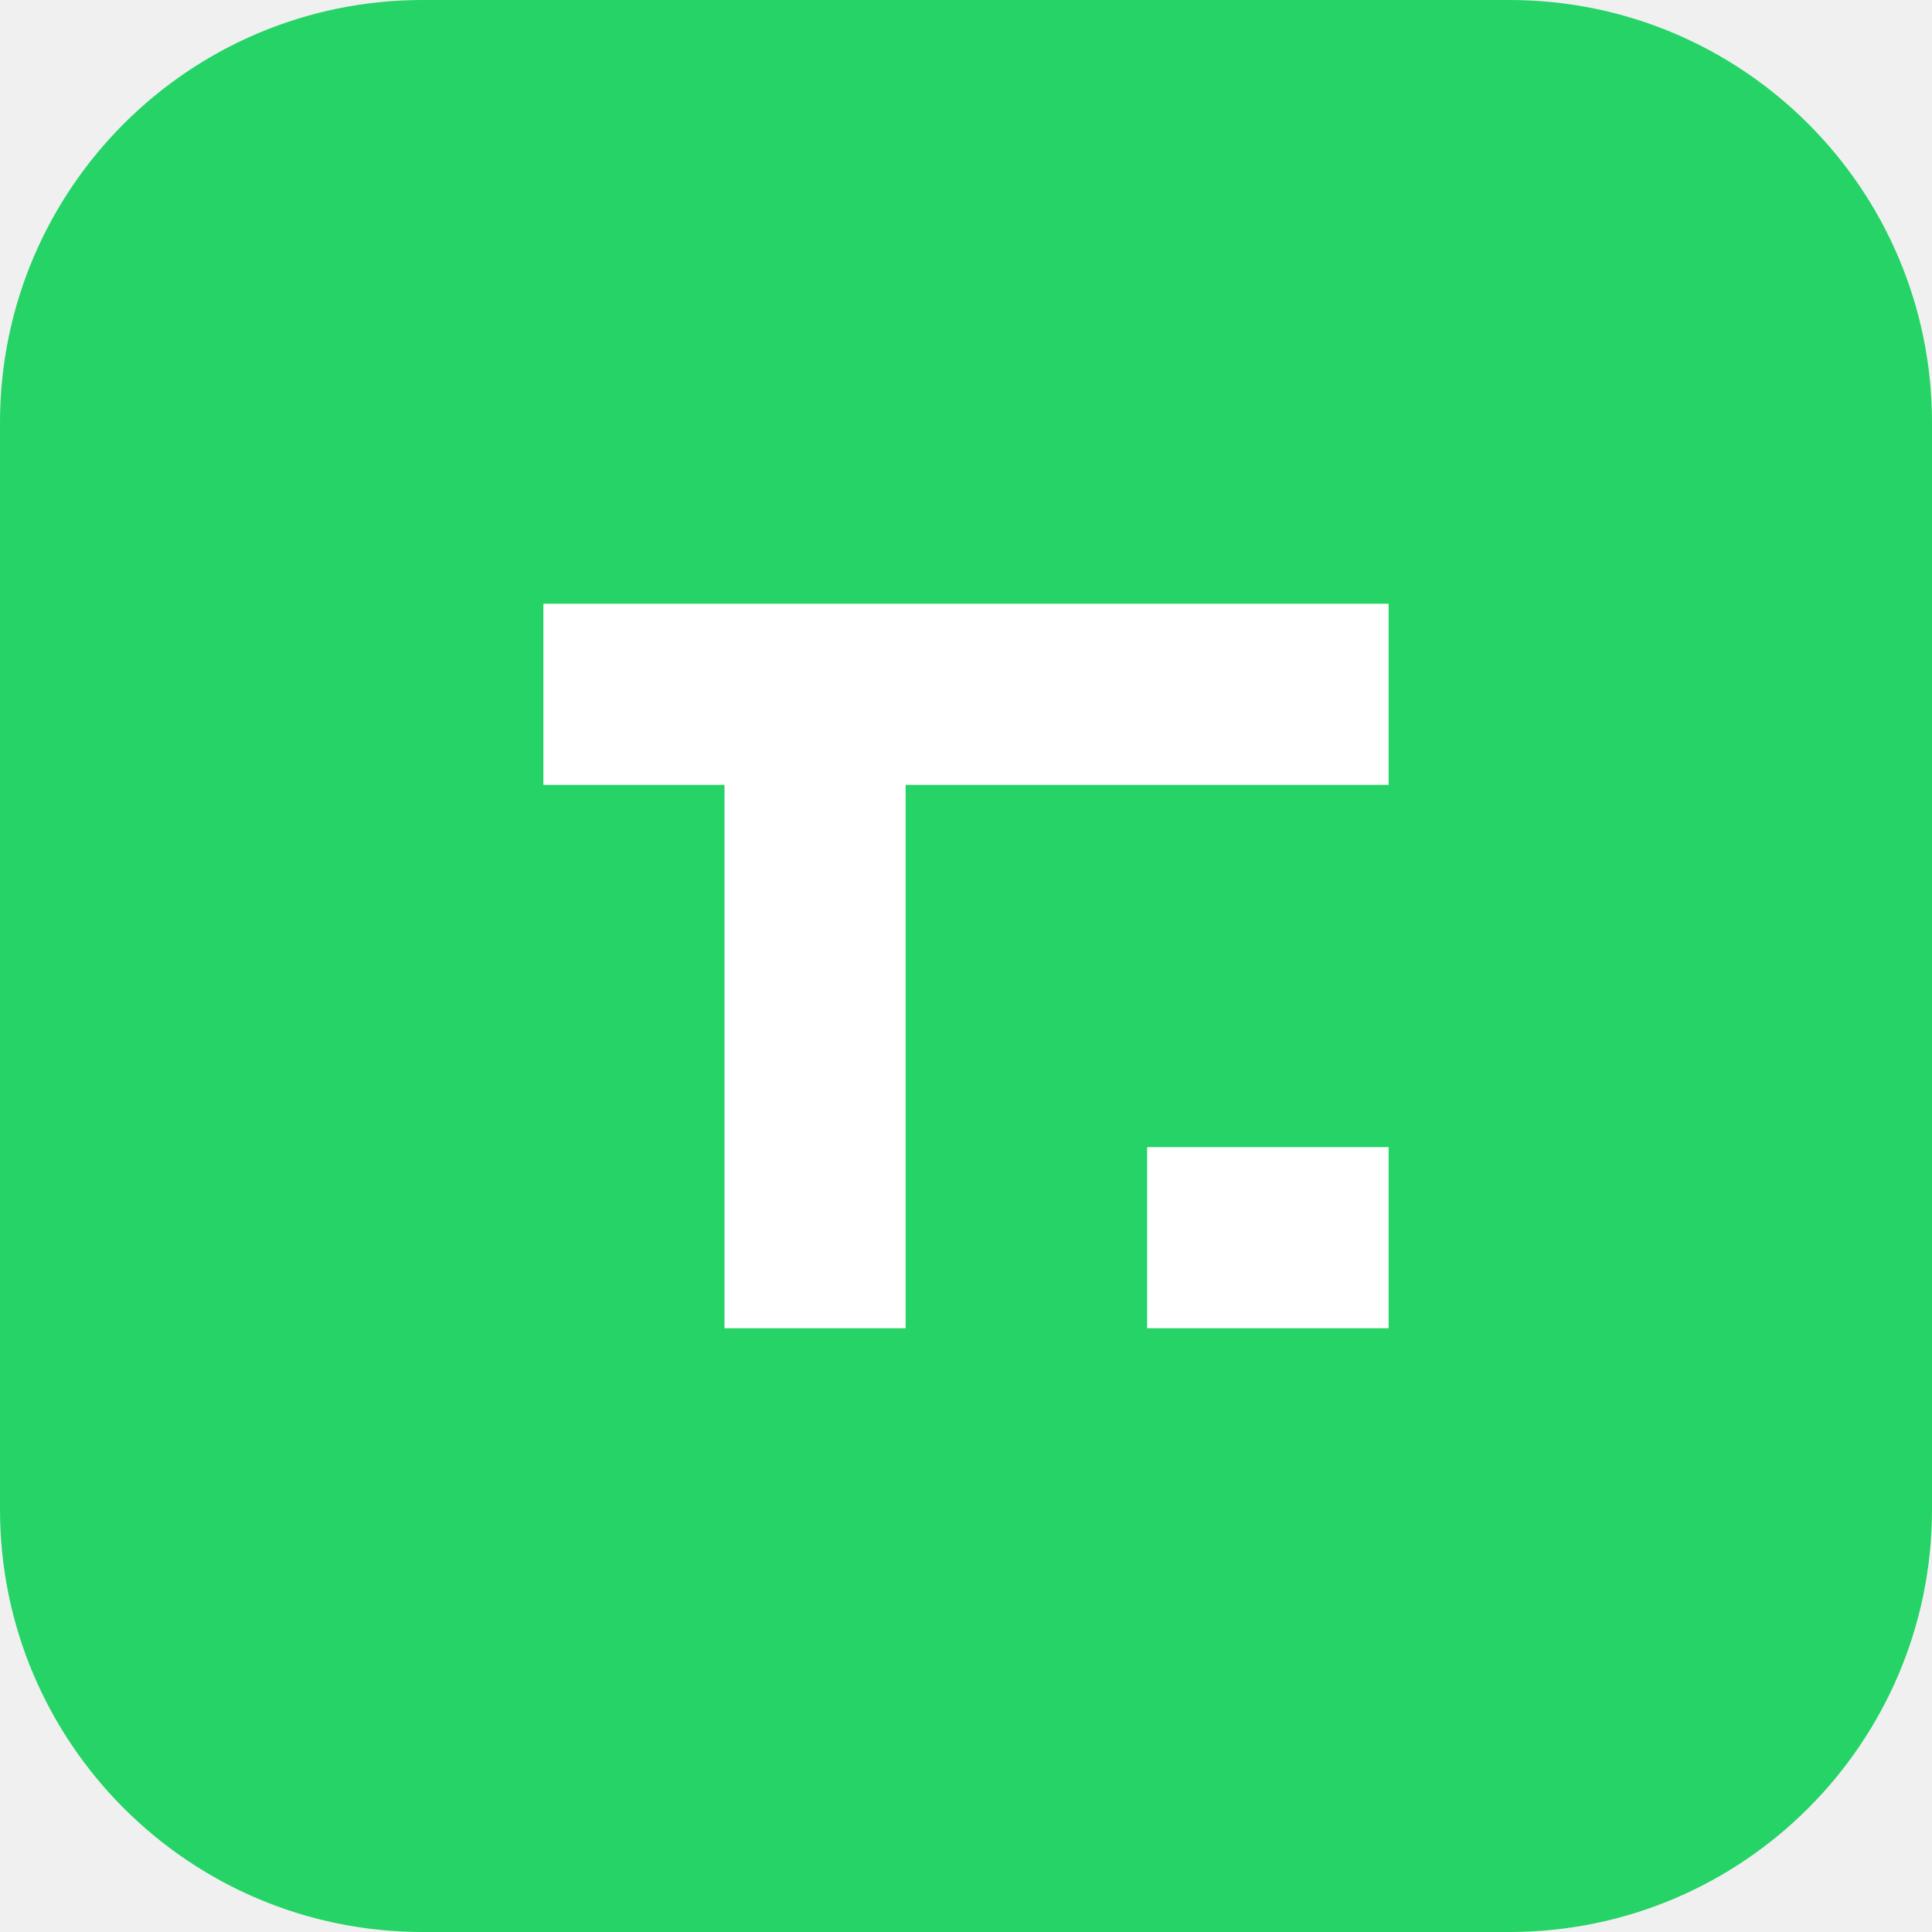
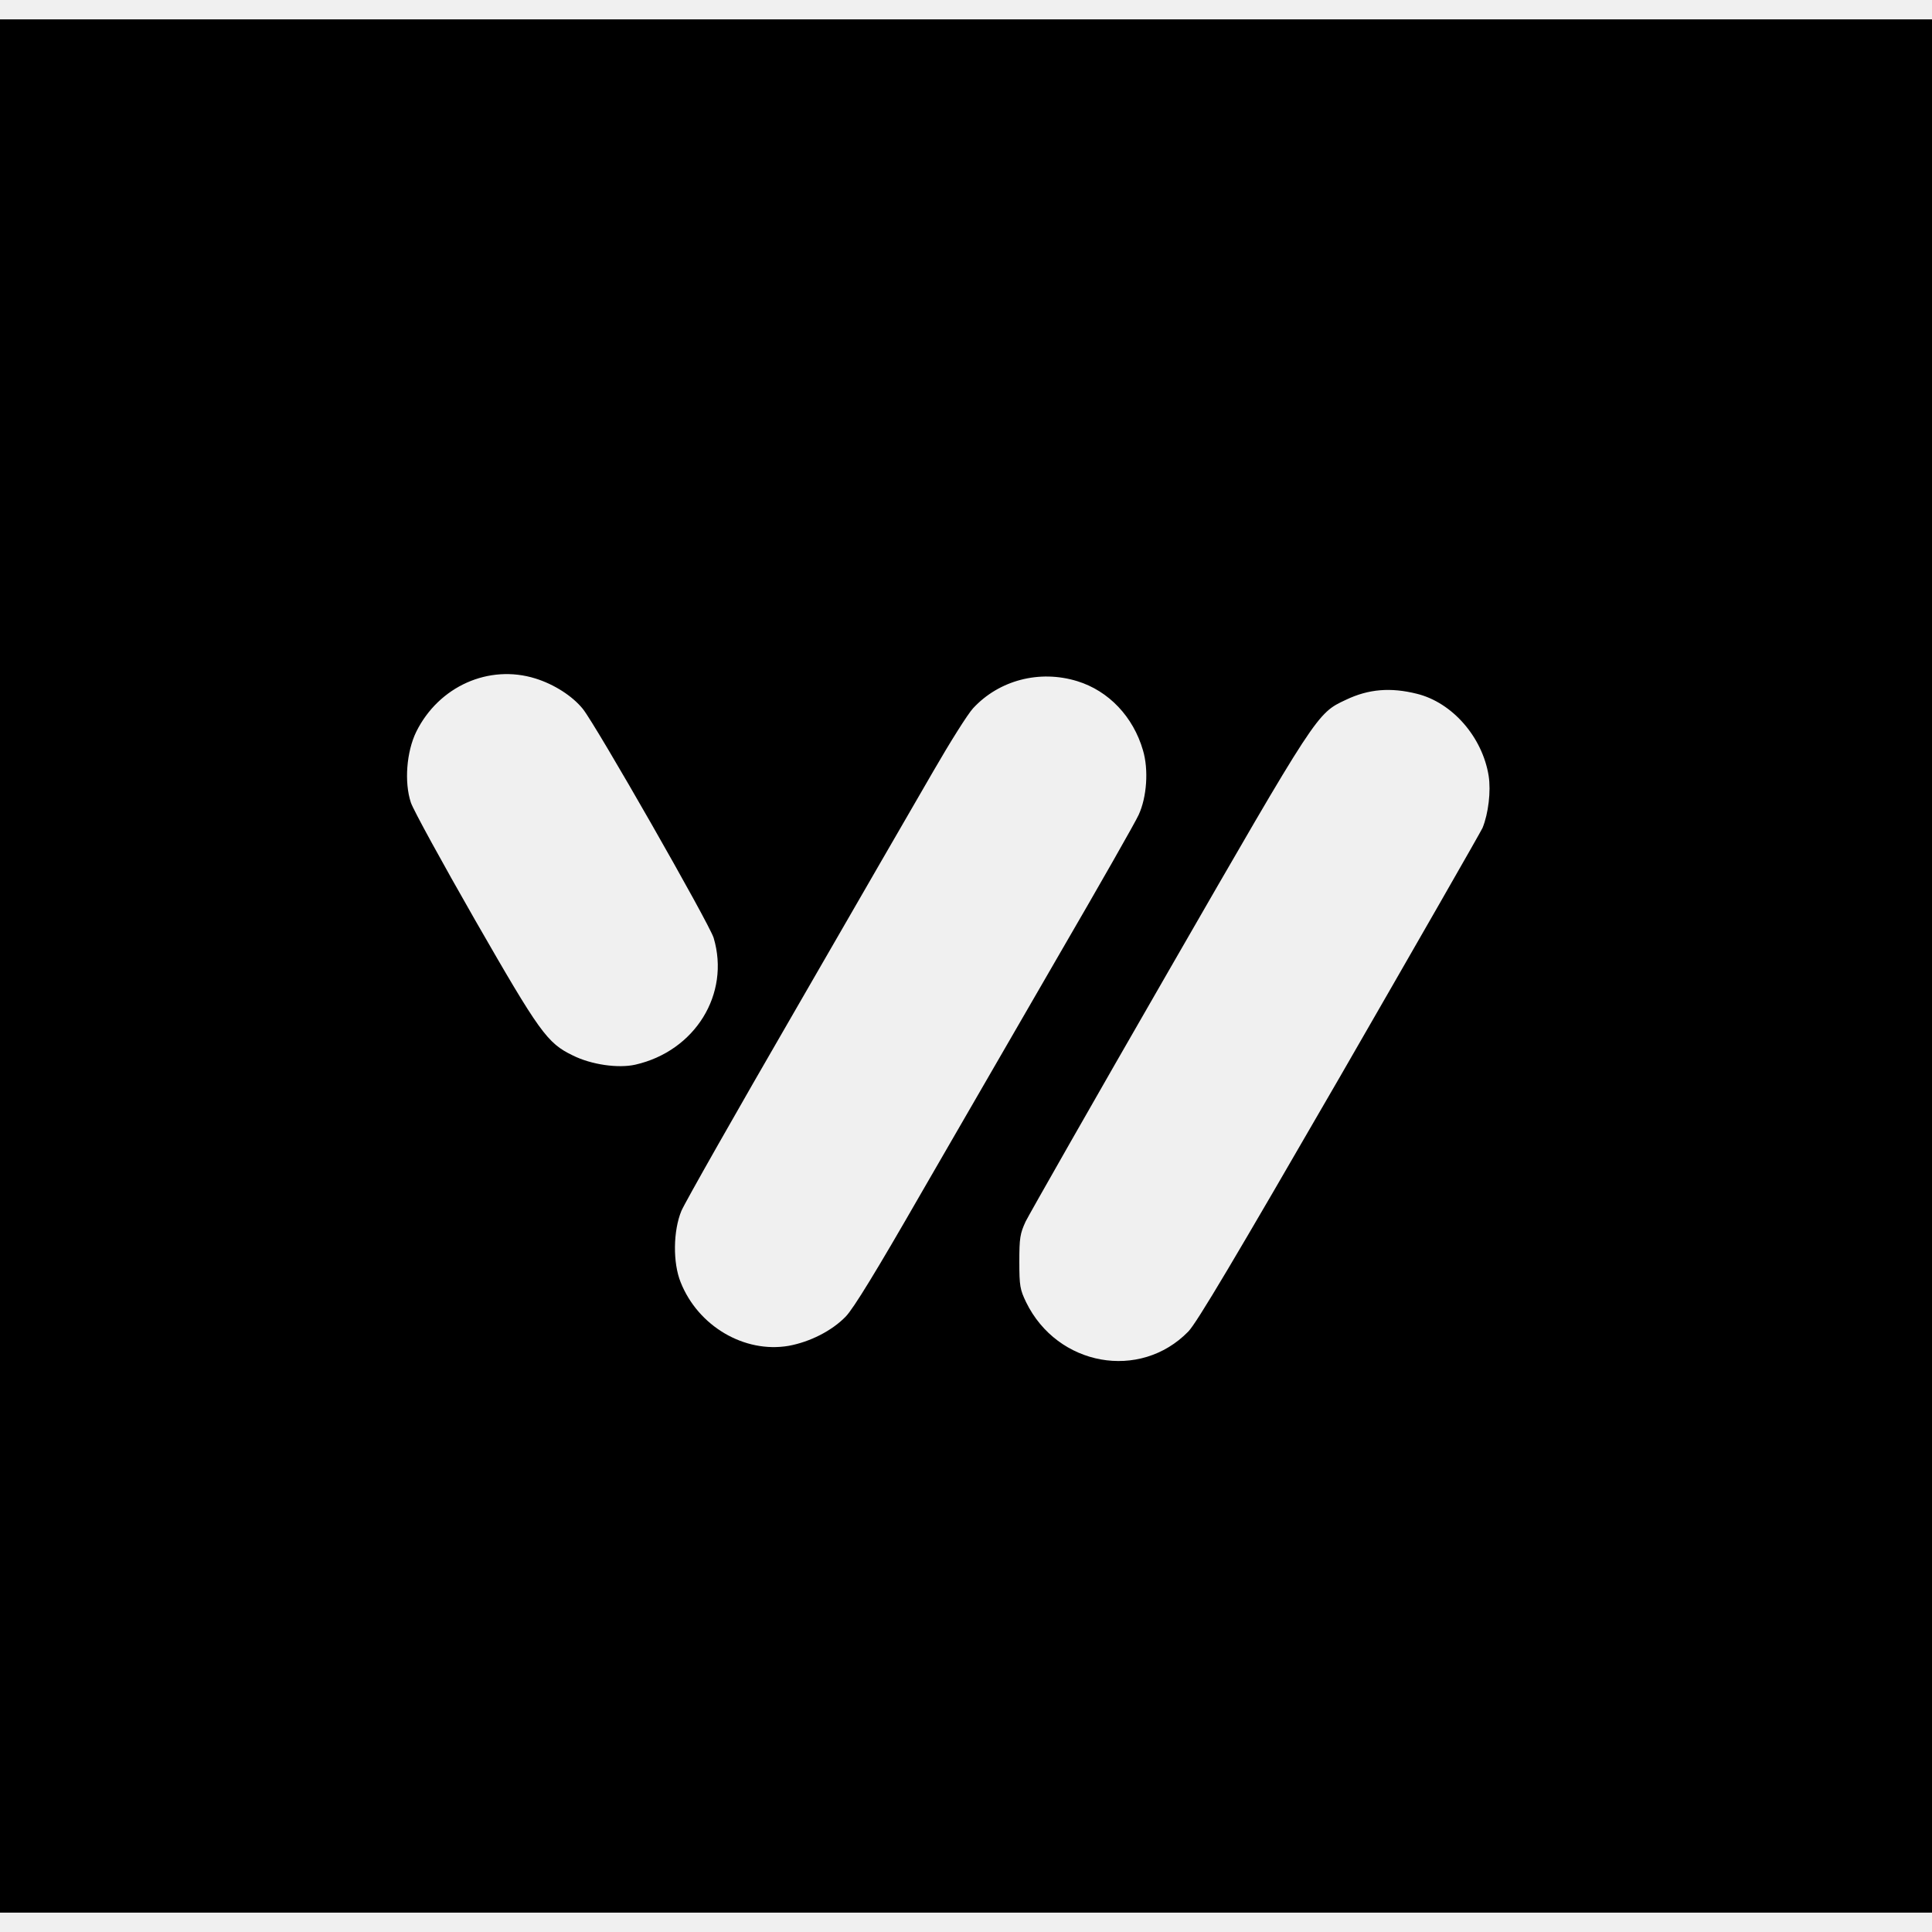
- <svg xmlns="http://www.w3.org/2000/svg" viewBox="0 0 64 64" fill="none">
-   <rect width="64" height="64" rx="14" fill="#25D366" />
-   <path fill="#fff" d="M18 20h28v6H30v18h-6V26H18v-6zm28 24h-8v-6h8v6z" />
+ <svg xmlns="http://www.w3.org/2000/svg" version="1.0" width="797pt" height="797pt" viewBox="0 0 797 797" preserveAspectRatio="xMidYMid meet">
+   <g transform="translate(0,797) scale(0.1,-0.1)" fill="#000000" stroke="none">
+     <path d="M0 3985 l0 -3905 3985 0 3985 0 0 3905 0 3905 -3985 0 -3985 0 0 -3905z m2209 1186 c77 -24 152 -72 195 -125 55 -68 522 -886 540 -945 69 -232 -77 -467 -323 -523 -71 -16 -182 0 -258 38 -106 51 -137 95 -404 560 -135 236 -254 453 -264 483 -28 84 -18 210 22 292 93 188 300 280 492 220z m2235 -11 c130 -40 231 -147 271 -285 24 -80 16 -194 -18 -267 -13 -29 -161 -289 -329 -578 -167 -289 -423 -732 -569 -984 -182 -317 -278 -474 -310 -507 -57 -59 -148 -105 -236 -121 -182 -31 -373 81 -445 262 -33 81 -31 213 3 295 14 33 226 407 471 830 244 424 501 867 569 985 68 118 141 234 163 258 107 116 274 160 430 112z m1401 -52 c146 -36 270 -178 296 -338 10 -64 -1 -156 -25 -215 -7 -16 -273 -480 -590 -1030 -433 -749 -589 -1012 -624 -1048 -199 -204 -540 -143 -669 121 -25 52 -28 67 -28 167 0 98 3 116 26 166 15 30 280 496 590 1034 614 1066 611 1062 731 1118 94 45 185 52 293 25z" />
+   </g>
</svg>
